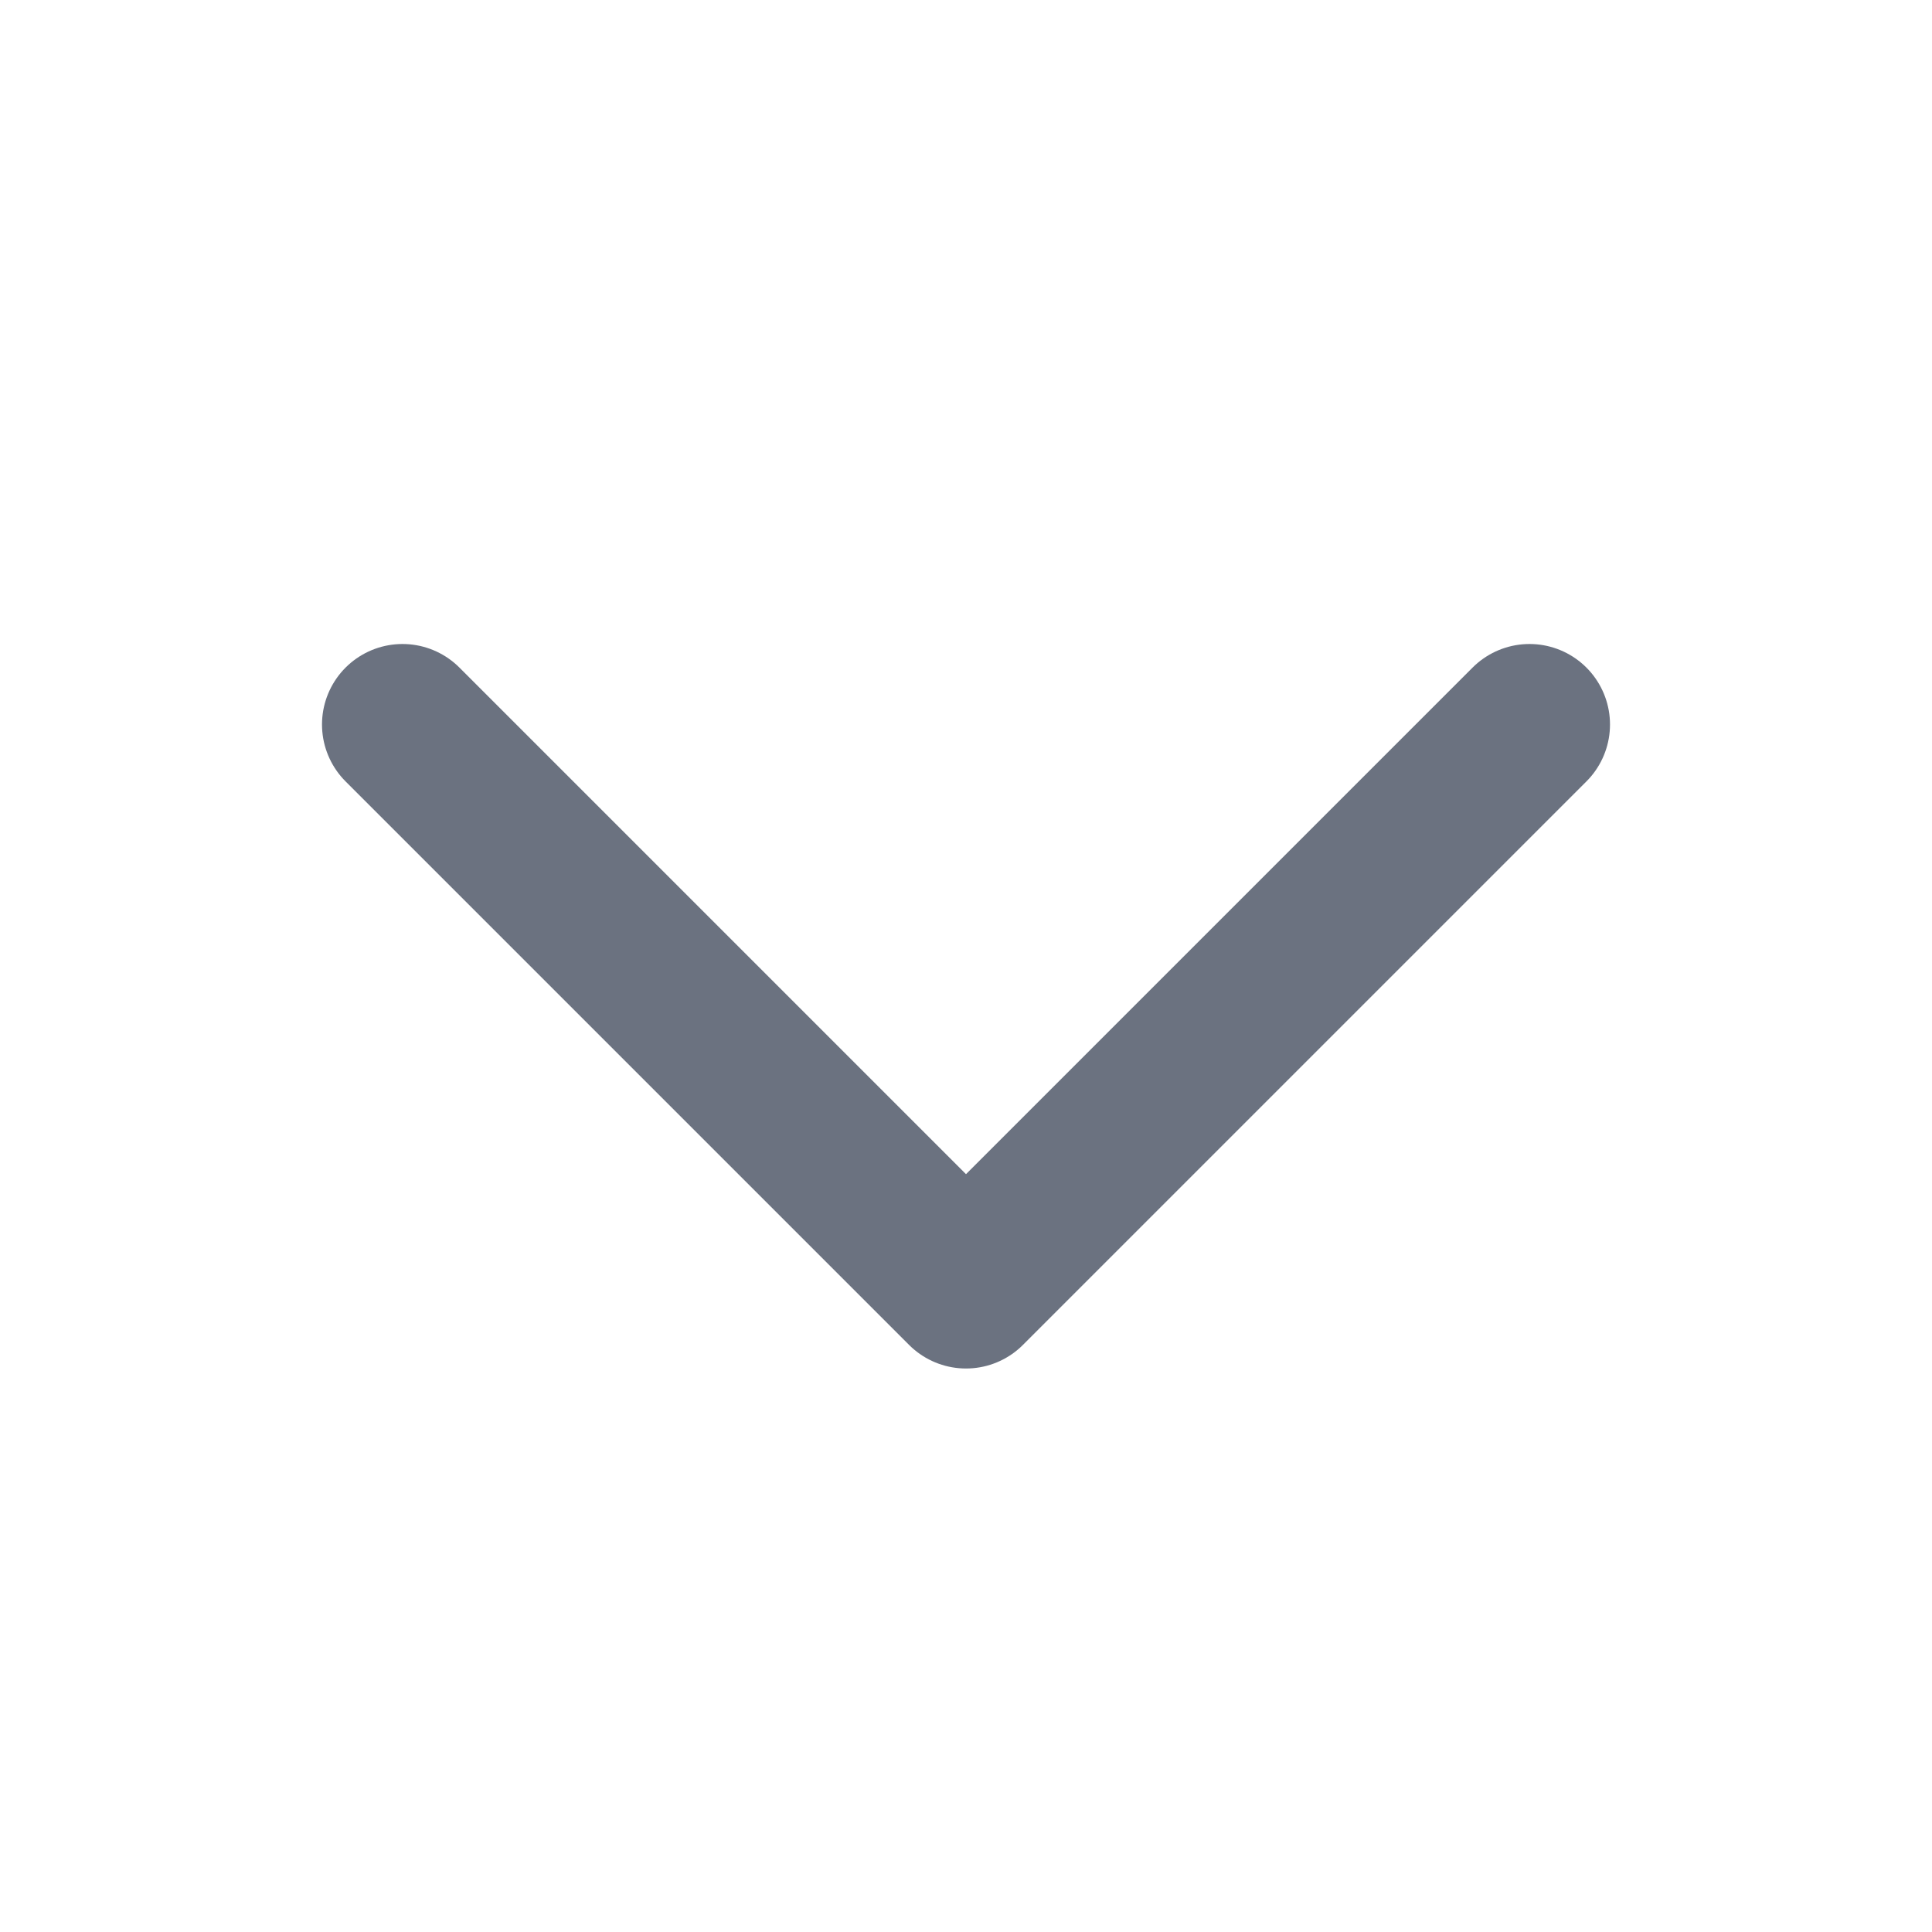
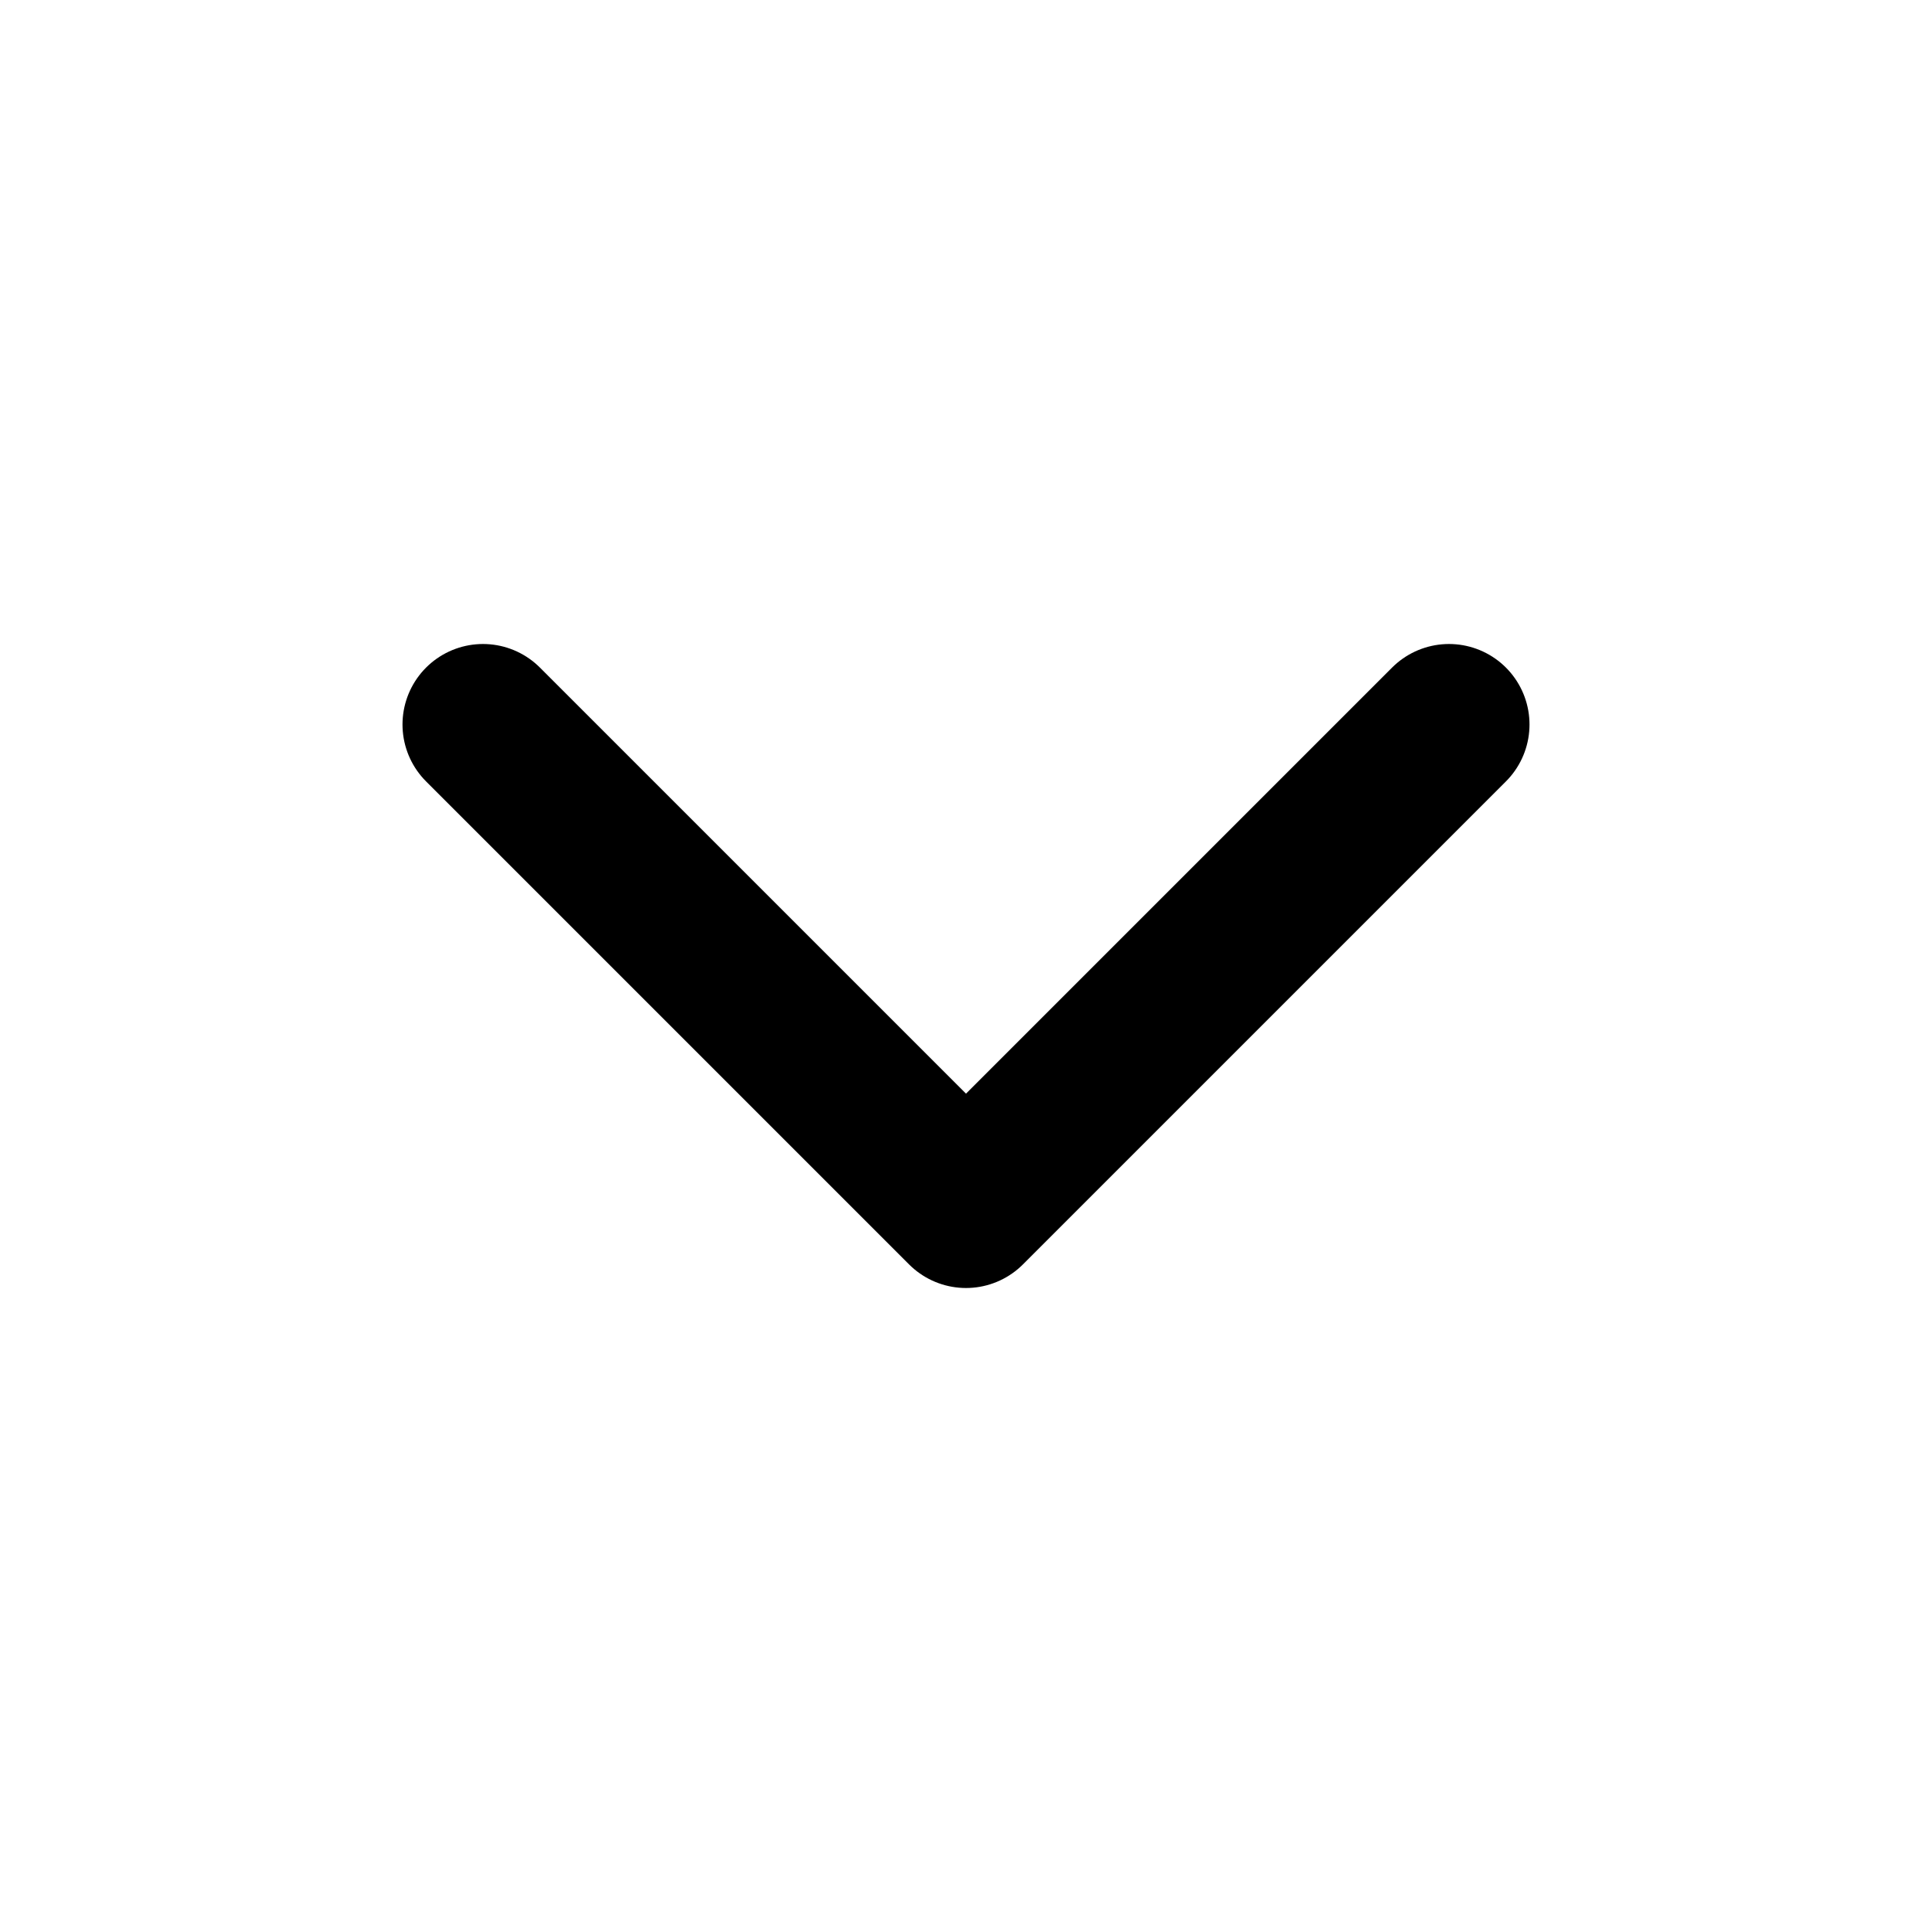
- <svg xmlns="http://www.w3.org/2000/svg" class="w-5 h-5 mr-3" fill="none" stroke="#6b7280" viewBox="0 0 24 24">
-   <path stroke-linecap="round" stroke-linejoin="round" stroke-width="2" d="M19 9l-7 7-7-7" />
+ <svg xmlns="http://www.w3.org/2000/svg" viewBox="0 0 24 24" fill="none" stroke="currentColor" stroke-width="2" stroke-linecap="round" stroke-linejoin="round">
+   <polyline points="6,9 12,15 18,9" />
</svg>
